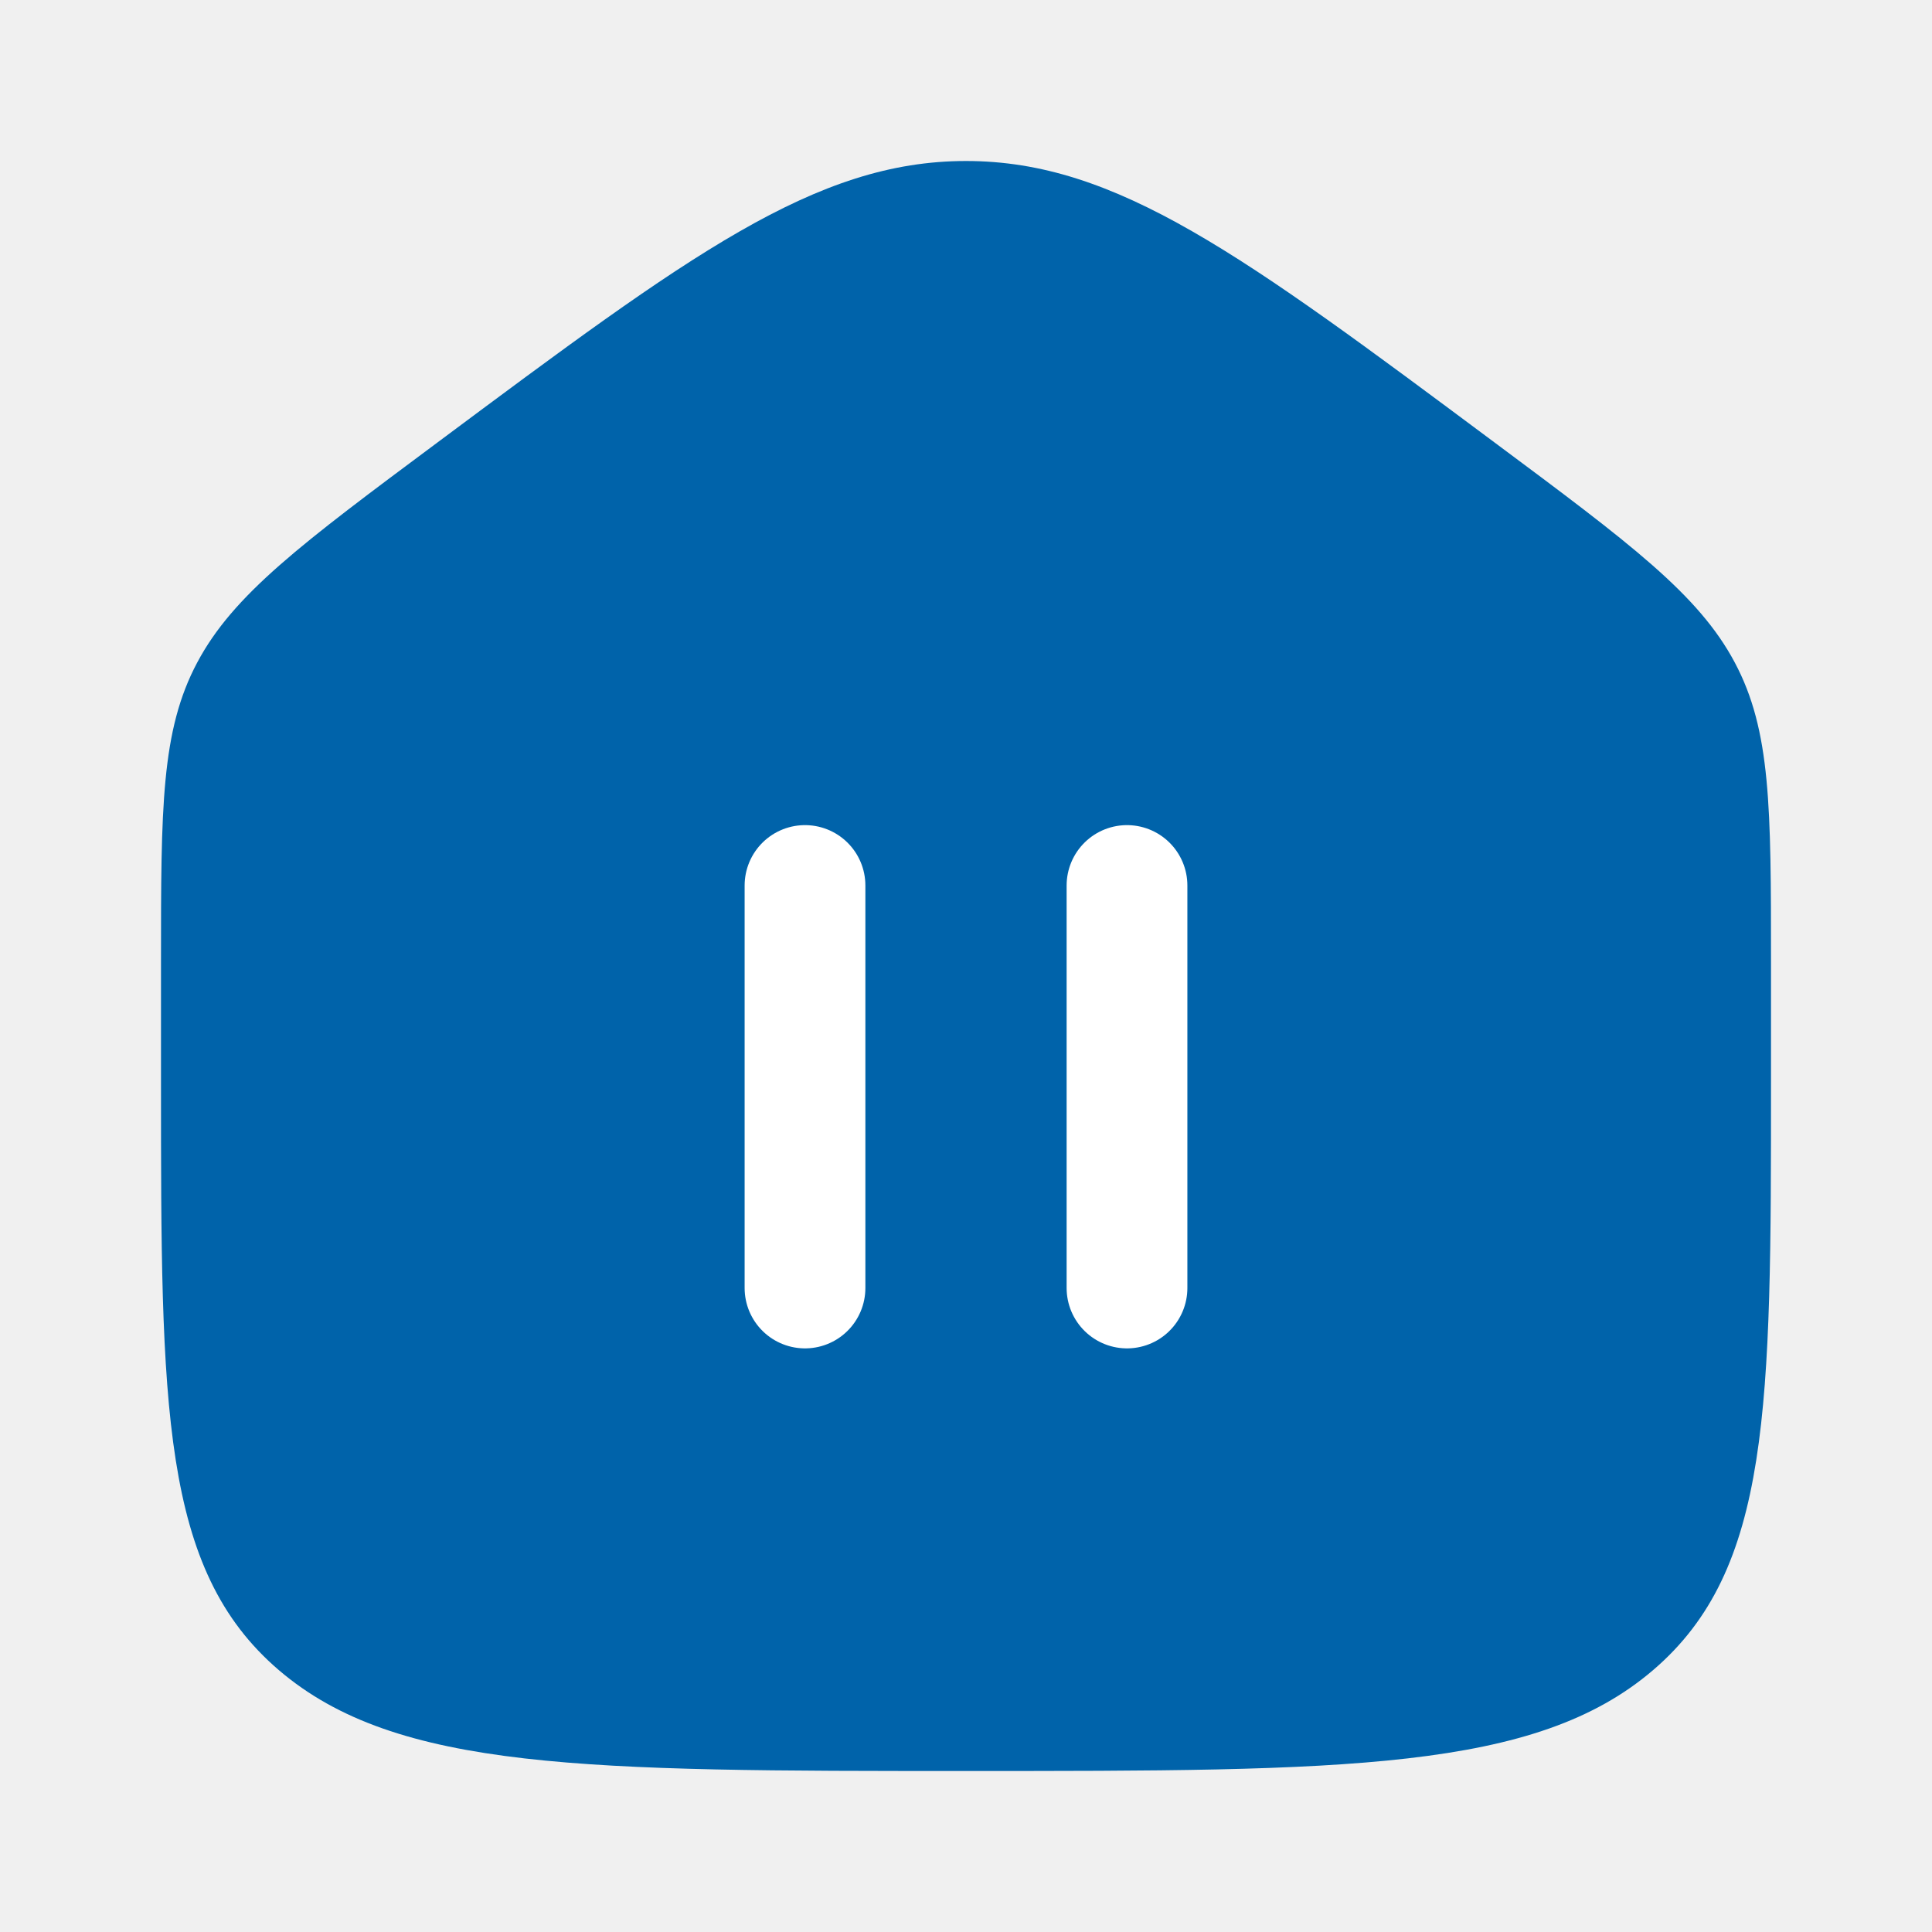
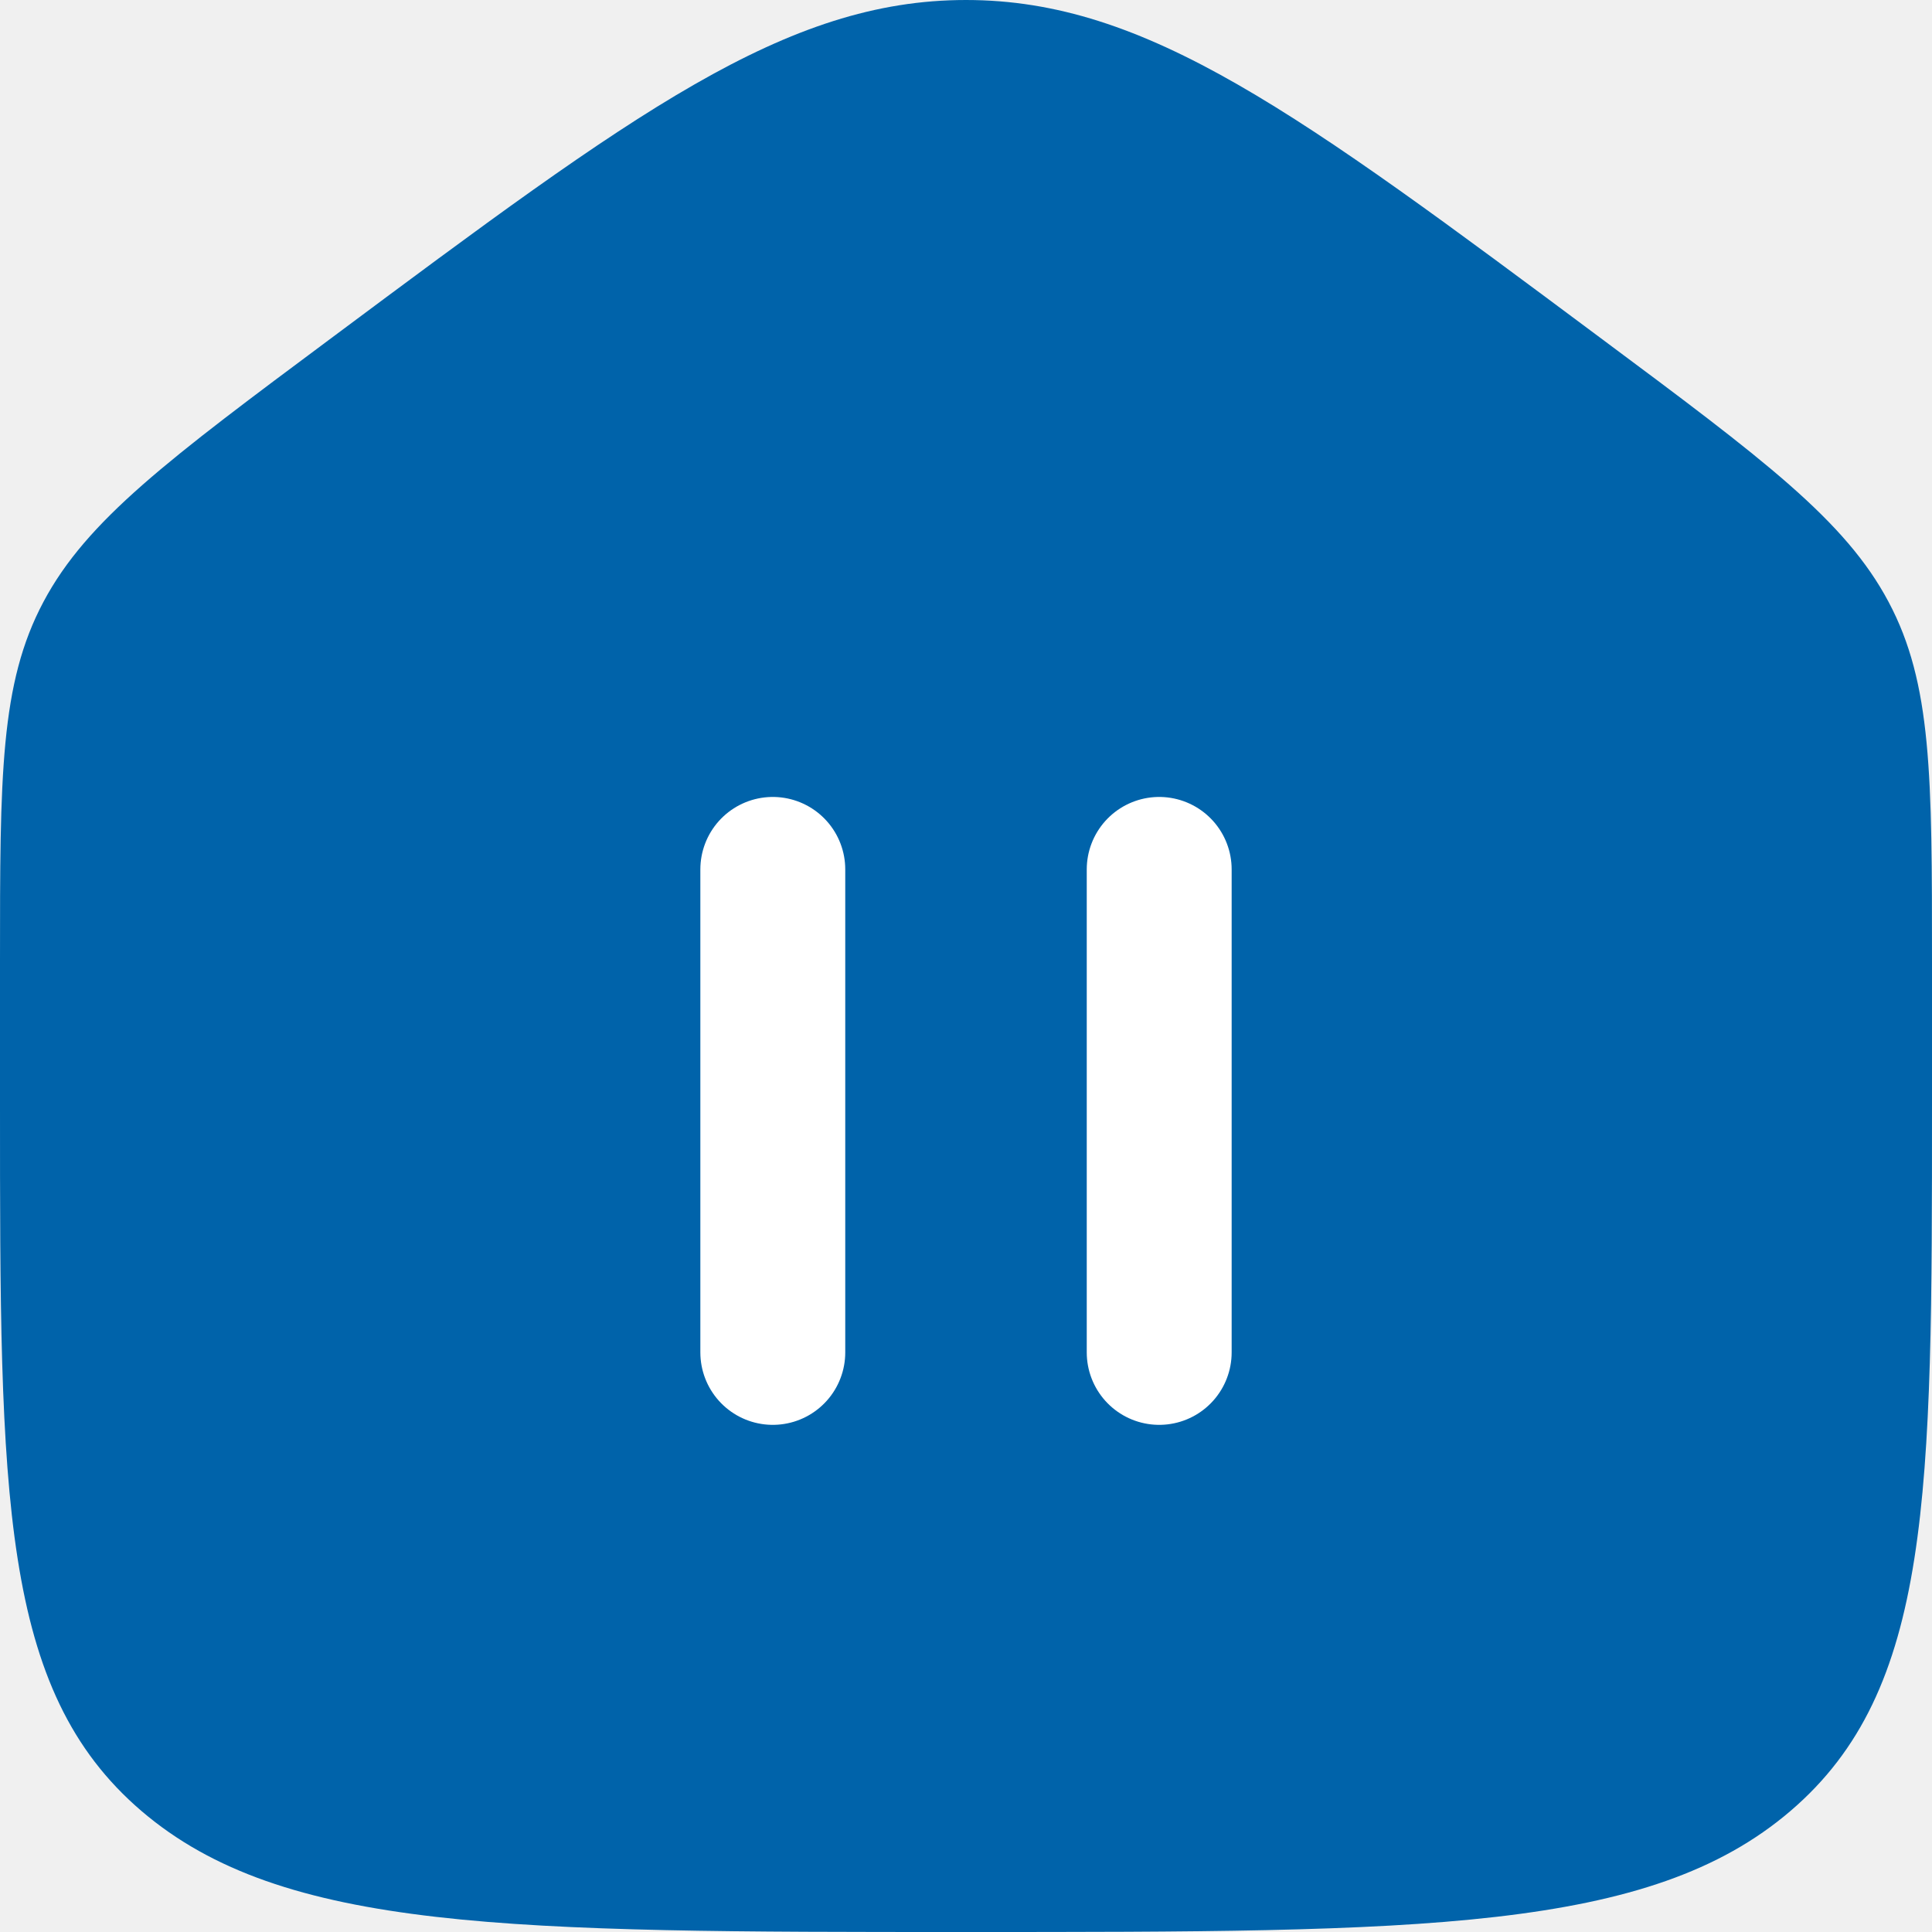
- <svg xmlns="http://www.w3.org/2000/svg" width="24" height="24" viewBox="0 0 24 24" fill="none">
-   <g clip-path="url(#clip0_3105_19561)">
-     <path d="M18.565 5.496C20.256 6.755 21.101 7.385 21.55 8.23C22 9.075 22 10.033 22 11.951V13.443C22 17.477 22 19.494 20.535 20.747C19.071 22 16.714 22 12 22C7.286 22 4.929 22 3.464 20.747C2 19.494 2 17.477 2 13.443L2 11.951C2 10.033 2 9.075 2.45 8.23C2.899 7.385 3.744 6.755 5.435 5.496C8.564 3.165 10.129 2 12 2C13.871 2 15.436 3.165 18.565 5.496Z" fill="#0063AA" />
-     <path d="M14 11V16" stroke="white" stroke-width="1.5" stroke-linecap="round" />
-     <path d="M10 11V16" stroke="white" stroke-width="1.5" stroke-linecap="round" />
-   </g>
-   <defs>
-     <clipPath id="clip0_3105_19561">
-       <rect width="24" height="24" fill="white" />
-     </clipPath>
-   </defs>
+ <svg xmlns="http://www.w3.org/2000/svg" width="20" height="20" viewBox="0 0 20 20" fill="none">
+   <path d="M16.565 3.496C18.256 4.755 19.101 5.385 19.55 6.23C20 7.075 20 8.033 20 9.951V11.443C20 15.477 20 17.494 18.535 18.747C17.071 20 14.714 20 10 20C5.286 20 2.929 20 1.464 18.747C-5.96046e-07 17.494 -1.7621e-07 15.477 1.22782e-10 11.443L6.53124e-08 9.951C1.49141e-07 8.033 -3.57628e-07 7.075 0.45 6.23C0.899 5.385 1.744 4.755 3.435 3.496C6.564 1.165 8.129 -8.17919e-08 10 0C11.871 8.17919e-08 13.436 1.165 16.565 3.496Z" fill="#0063AA" />
+   <path d="M12 9V14" stroke="white" stroke-width="1.5" stroke-linecap="round" />
+   <path d="M8 9V14" stroke="white" stroke-width="1.5" stroke-linecap="round" />
</svg>
